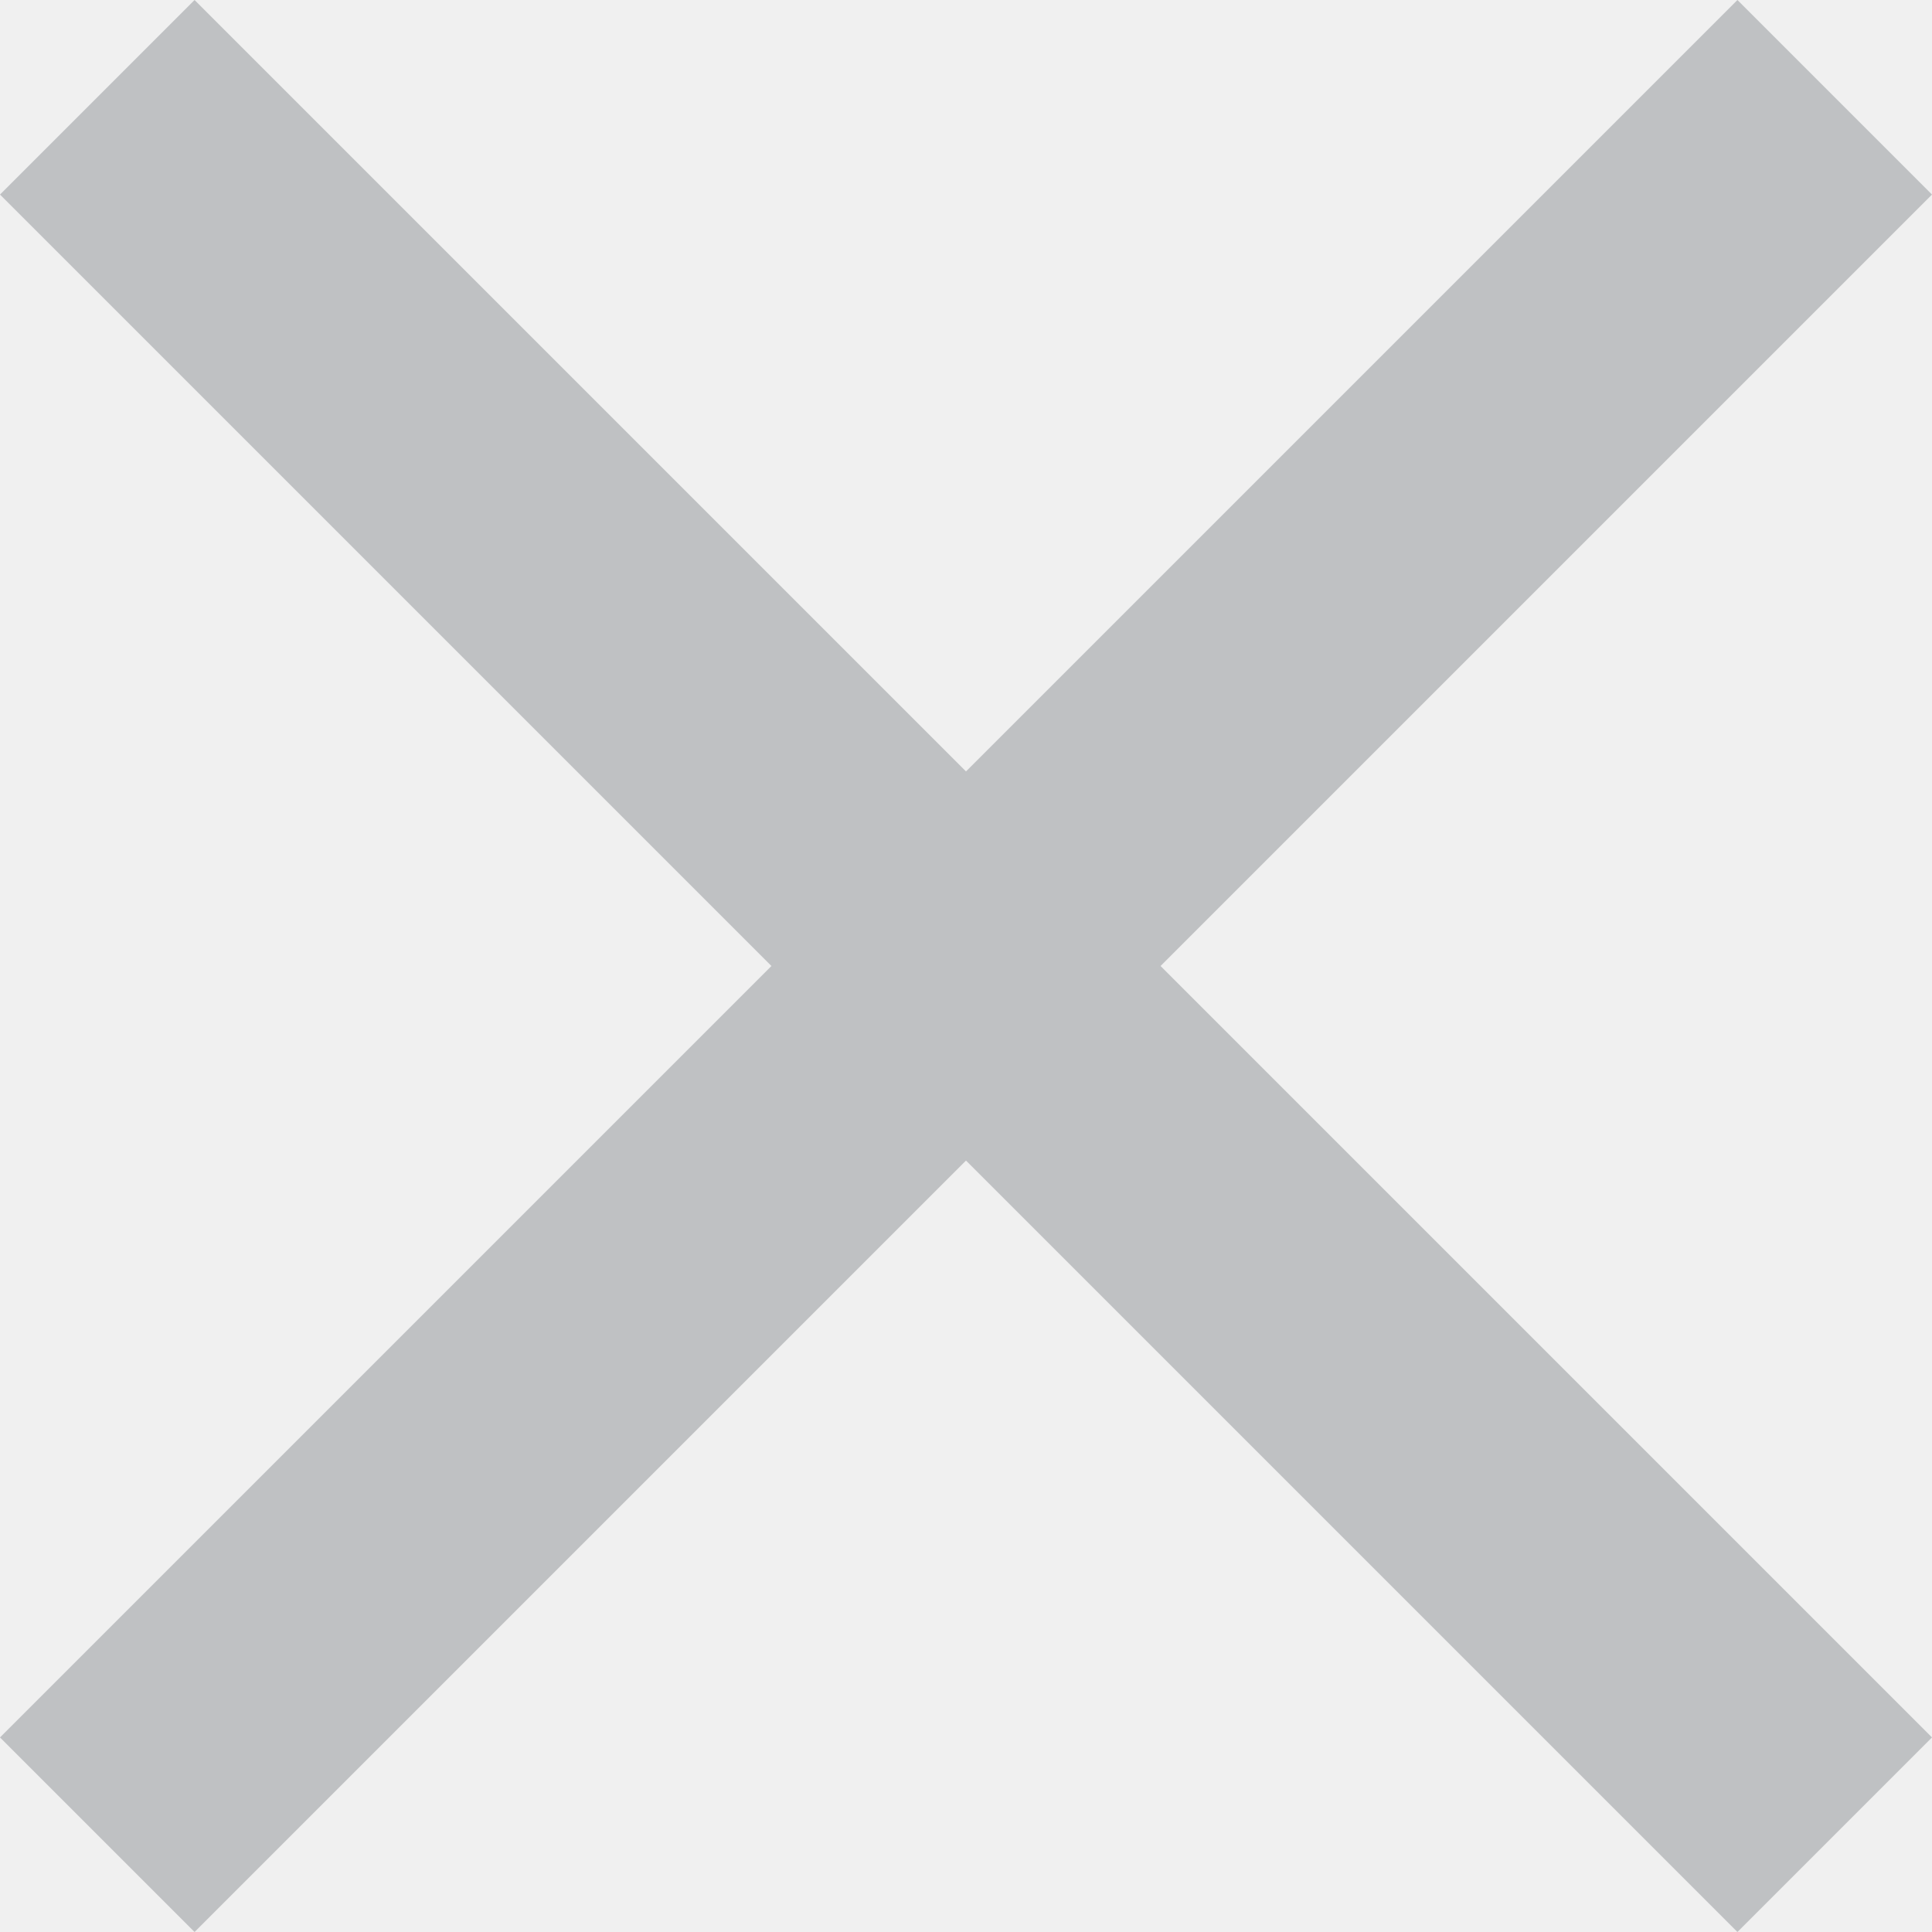
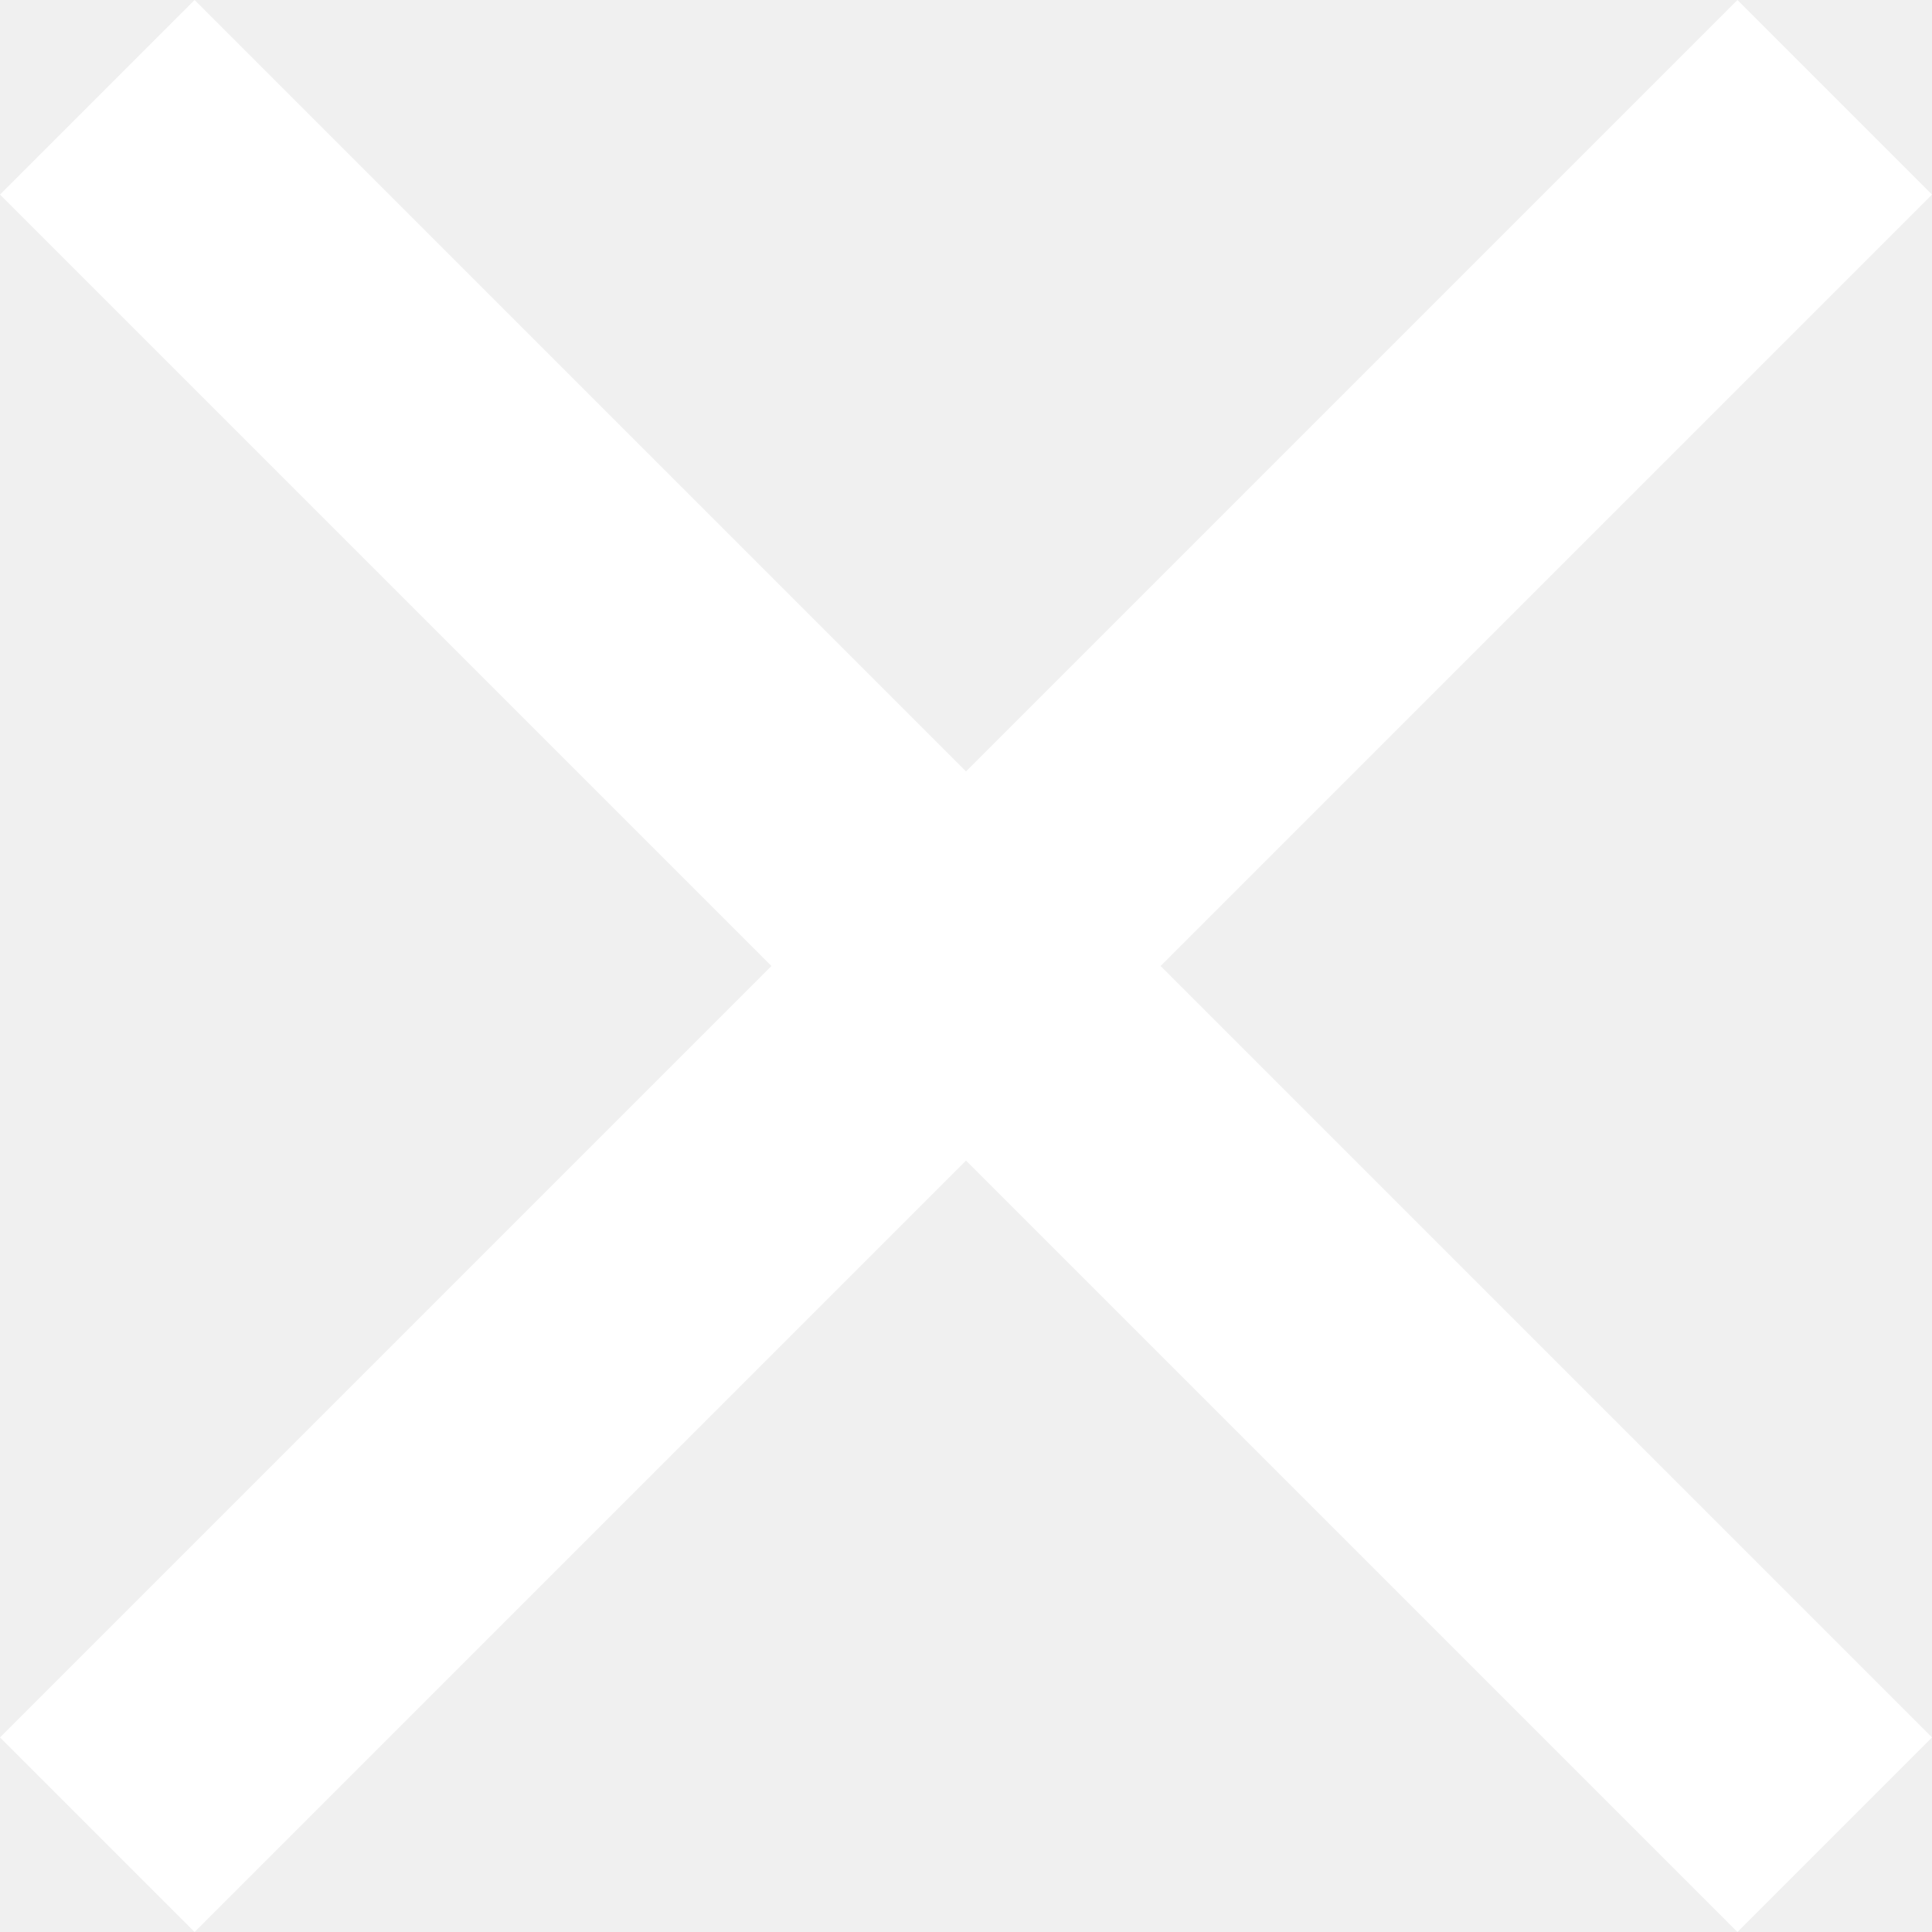
<svg xmlns="http://www.w3.org/2000/svg" width="14px" height="14px" viewBox="0 0 14 14" version="1.1">
-   <defs />
+   <defs>
+ 	</defs>
  <g id="Symbols" stroke="none" stroke-width="1" fill="none" fill-rule="evenodd">
-     <g id="Icon/Clear" transform="translate(-5, -5)" fill="#BFC1C3">
+     <g id="Icon/Clear" transform="translate(-5, -5)" fill="#FFF">
      <g id="ic_clear">
-         <polygon id="Icon" points="19 6.41 17.59 5 12 10.59 6.41 5 5 6.41 10.59 12 5 17.59 6.41 19 12 13.41 17.59 19 19 17.59 13.41 12" />
+         <polygon id="Icon" points="19 6.41 17.59 5 12 10.59 6.41 5 5 6.41 10.59 12 5 17.59 6.41 19 12 13.41 17.59 19 19 17.59 13.41 12">
+ 				</polygon>
      </g>
    </g>
  </g>
</svg>
